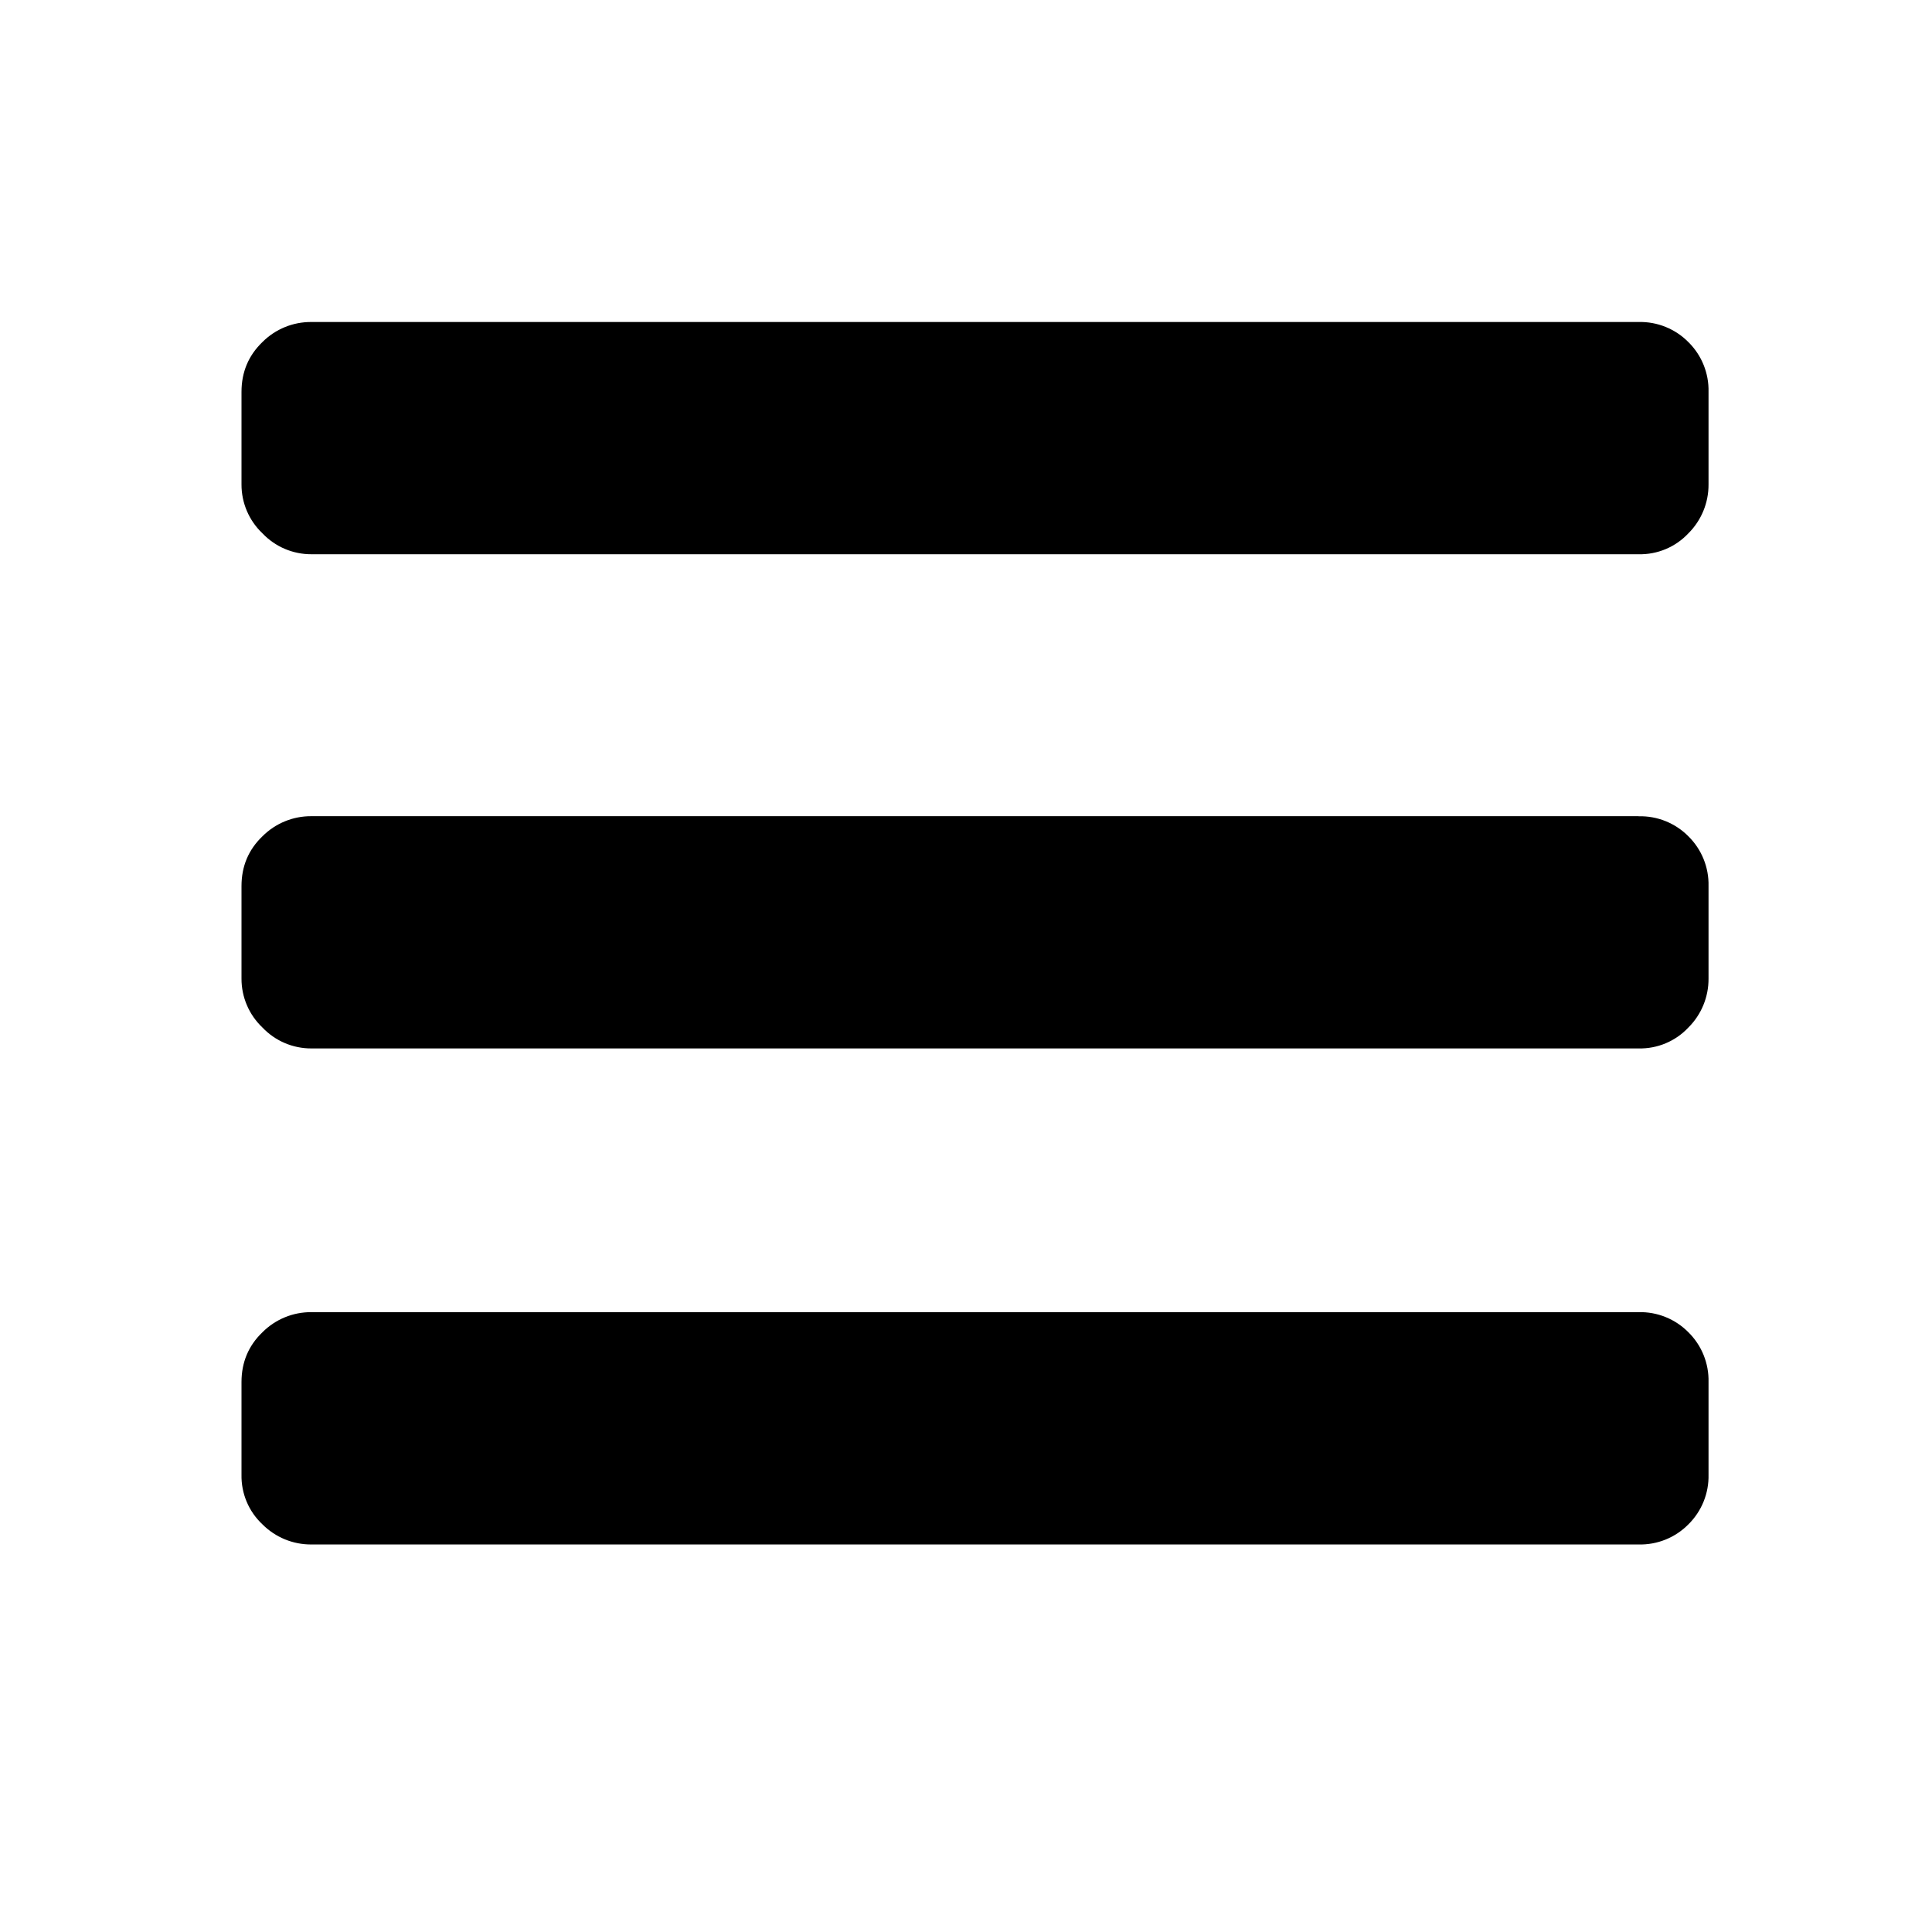
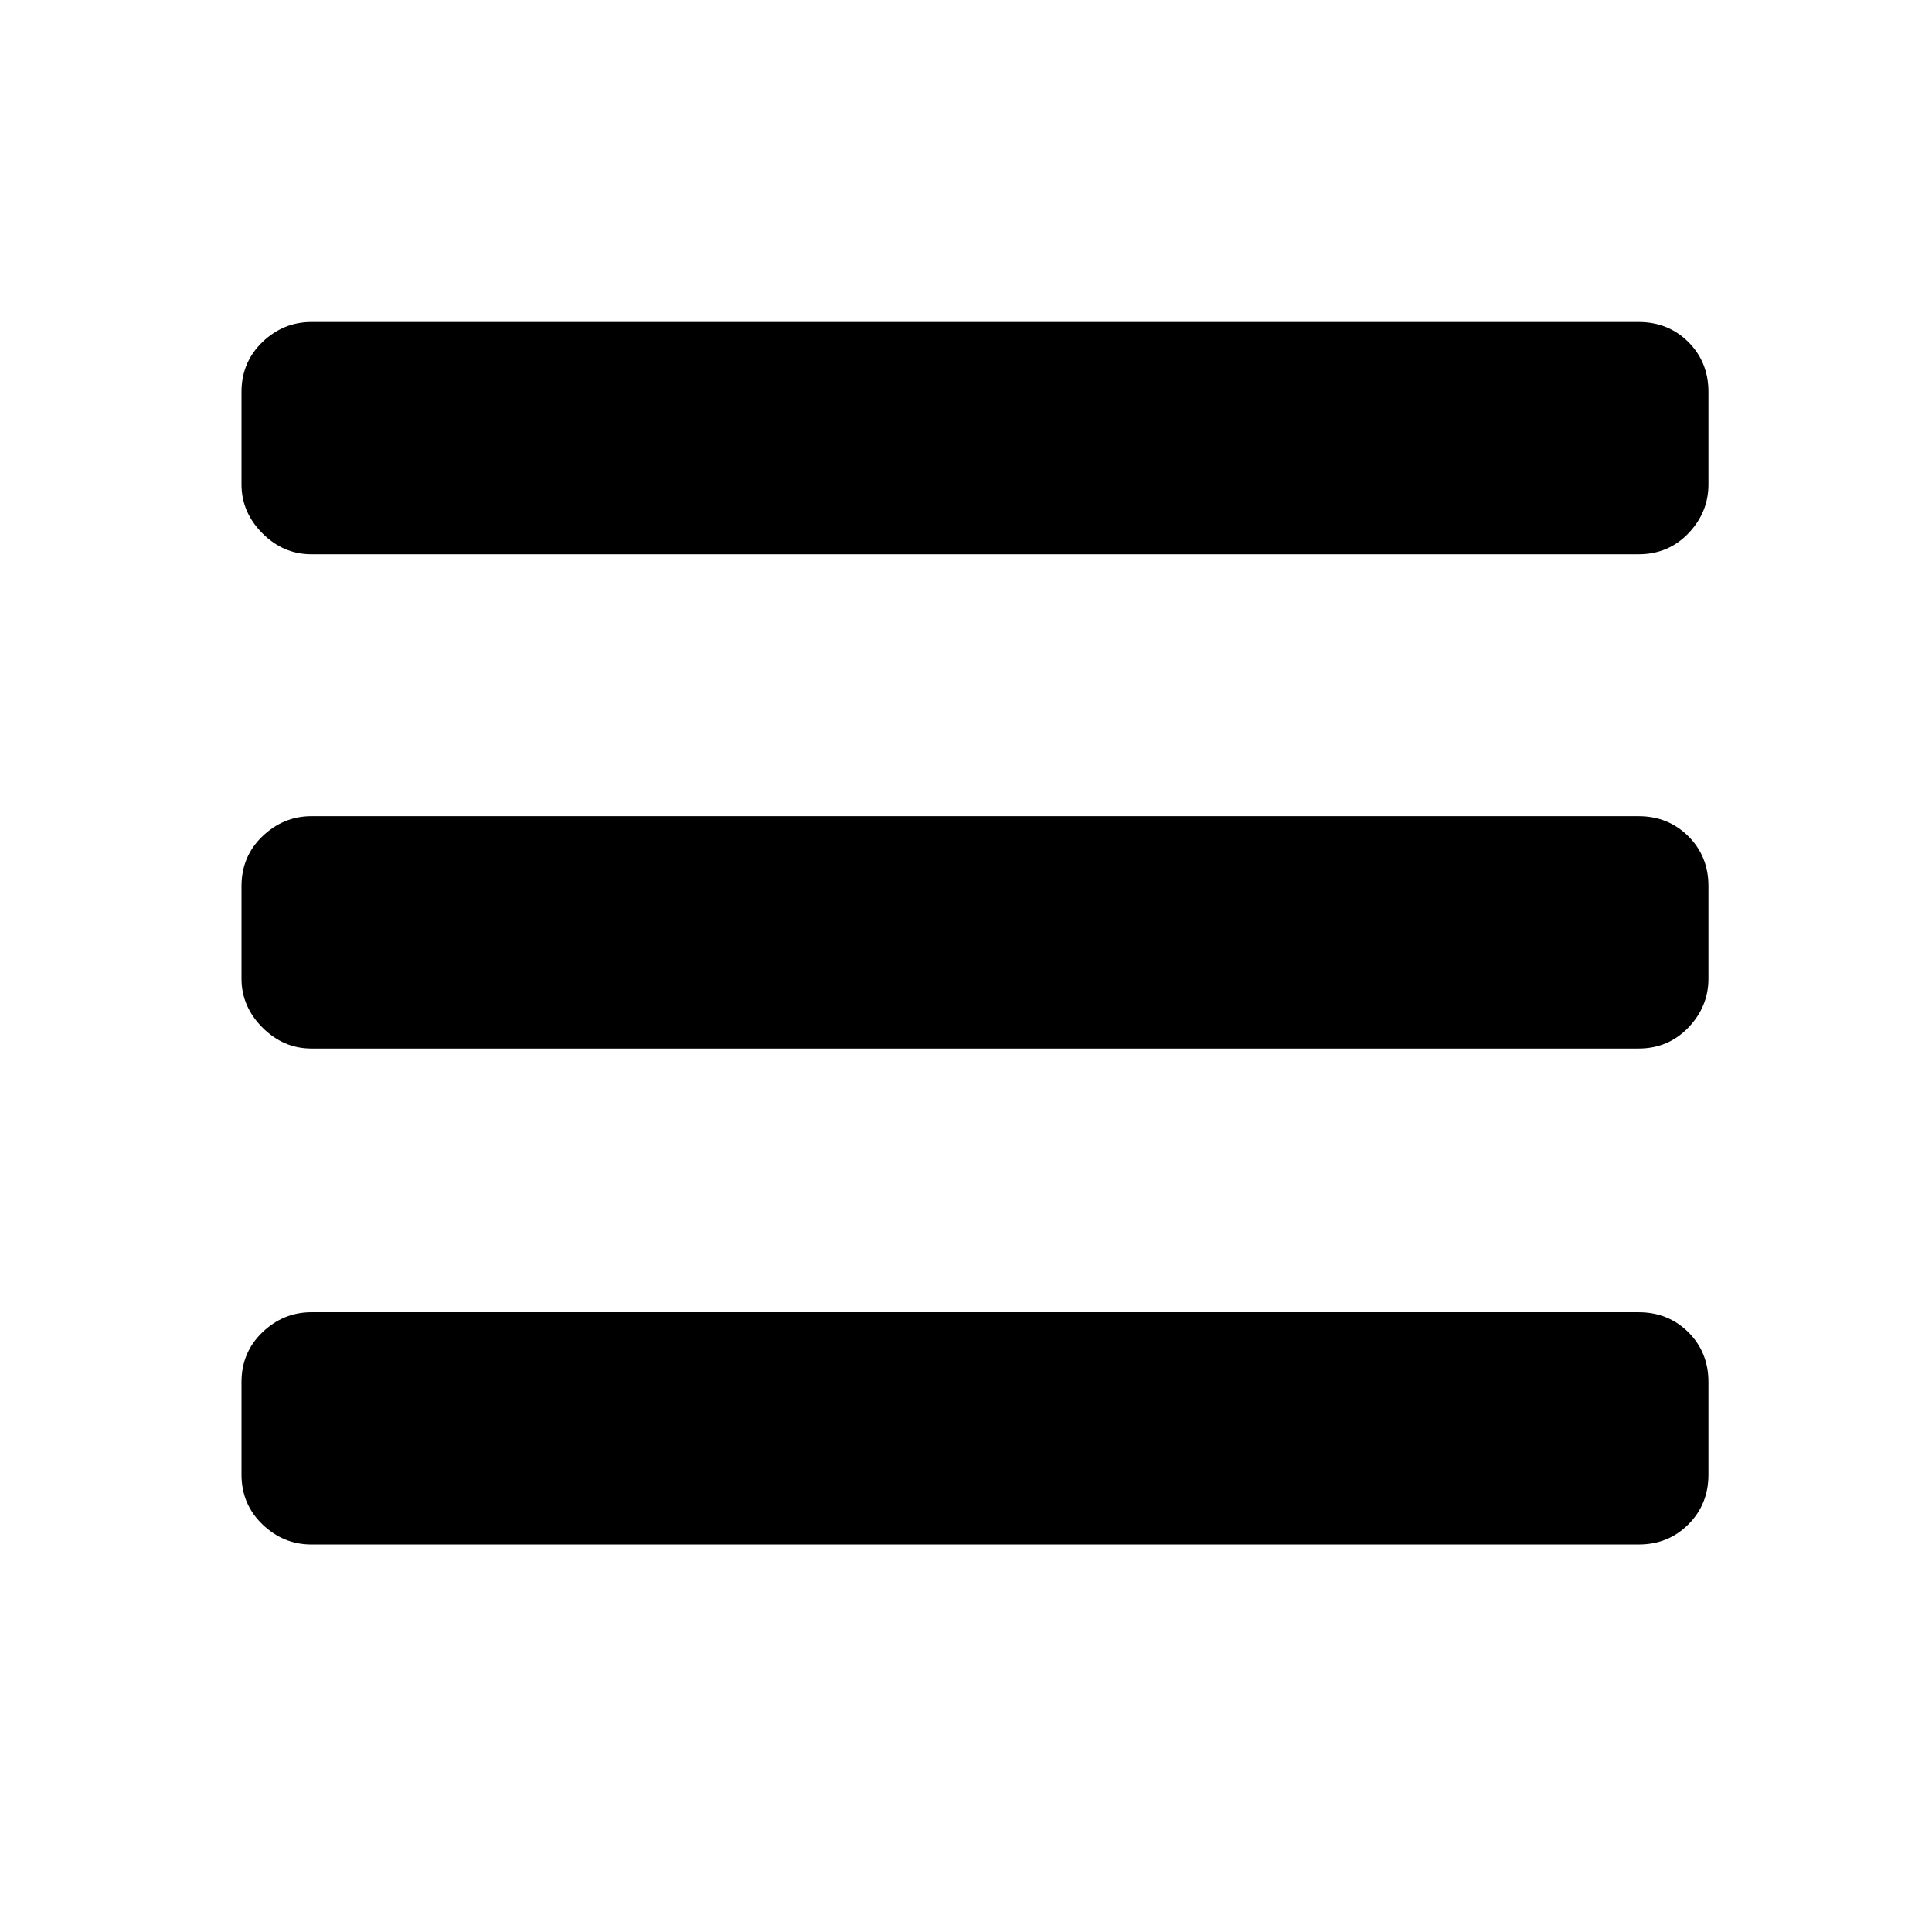
- <svg xmlns="http://www.w3.org/2000/svg" width="24" height="24">
-   <path d="M20.355 4a.84.84 0 01.619.25.84.84 0 01.25.618v1.15a.85.85 0 01-.25.607.822.822 0 01-.619.26H3.868a.833.833 0 01-.608-.26.833.833 0 01-.26-.607v-1.15c0-.246.087-.452.26-.619A.85.85 0 013.868 4h16.487zm0 6.14a.84.84 0 01.619.249.84.84 0 01.25.618v1.15a.85.85 0 01-.25.607.822.822 0 01-.619.26H3.868a.833.833 0 01-.608-.26.833.833 0 01-.26-.607v-1.15c0-.246.087-.452.26-.618a.85.85 0 01.608-.25h16.487zm0 6.16a.84.84 0 01.619.25.84.84 0 01.25.618v1.15a.84.84 0 01-.25.618.84.84 0 01-.619.25H3.868a.85.85 0 01-.608-.25.822.822 0 01-.26-.618v-1.15c0-.245.087-.452.26-.618a.85.85 0 01.608-.25h16.487z" fill="currentColor" fill-rule="evenodd" />
+ <svg xmlns="http://www.w3.org/2000/svg" width="24" height="24" viewBox="0 0 24 24" fill="none">
+   <path fill-rule="evenodd" clip-rule="evenodd" d="M20.355 4C20.601 4 20.807 4.083 20.974 4.249C21.14 4.416 21.223 4.622 21.223 4.868V6.018C21.223 6.249 21.14 6.451 20.974 6.625C20.807 6.799 20.601 6.885 20.355 6.885H3.868C3.636 6.885 3.434 6.799 3.26 6.625C3.087 6.451 3 6.249 3 6.018V4.868C3 4.622 3.087 4.416 3.26 4.249C3.434 4.083 3.636 4 3.868 4H20.355ZM20.355 10.139C20.601 10.139 20.807 10.223 20.974 10.389C21.14 10.555 21.223 10.761 21.223 11.007V12.157C21.223 12.388 21.14 12.591 20.974 12.764C20.807 12.938 20.601 13.025 20.355 13.025H3.868C3.636 13.025 3.434 12.938 3.26 12.764C3.087 12.591 3 12.388 3 12.157V11.007C3 10.761 3.087 10.555 3.26 10.389C3.434 10.223 3.636 10.139 3.868 10.139H20.355ZM20.355 16.301C20.601 16.301 20.807 16.384 20.974 16.55C21.14 16.716 21.223 16.922 21.223 17.168V18.318C21.223 18.564 21.14 18.77 20.974 18.936C20.807 19.103 20.601 19.186 20.355 19.186H3.868C3.636 19.186 3.434 19.103 3.26 18.936C3.087 18.77 3 18.564 3 18.318V17.168C3 16.922 3.087 16.716 3.26 16.55C3.434 16.384 3.636 16.301 3.868 16.301H20.355Z" fill="currentColor" />
</svg>
